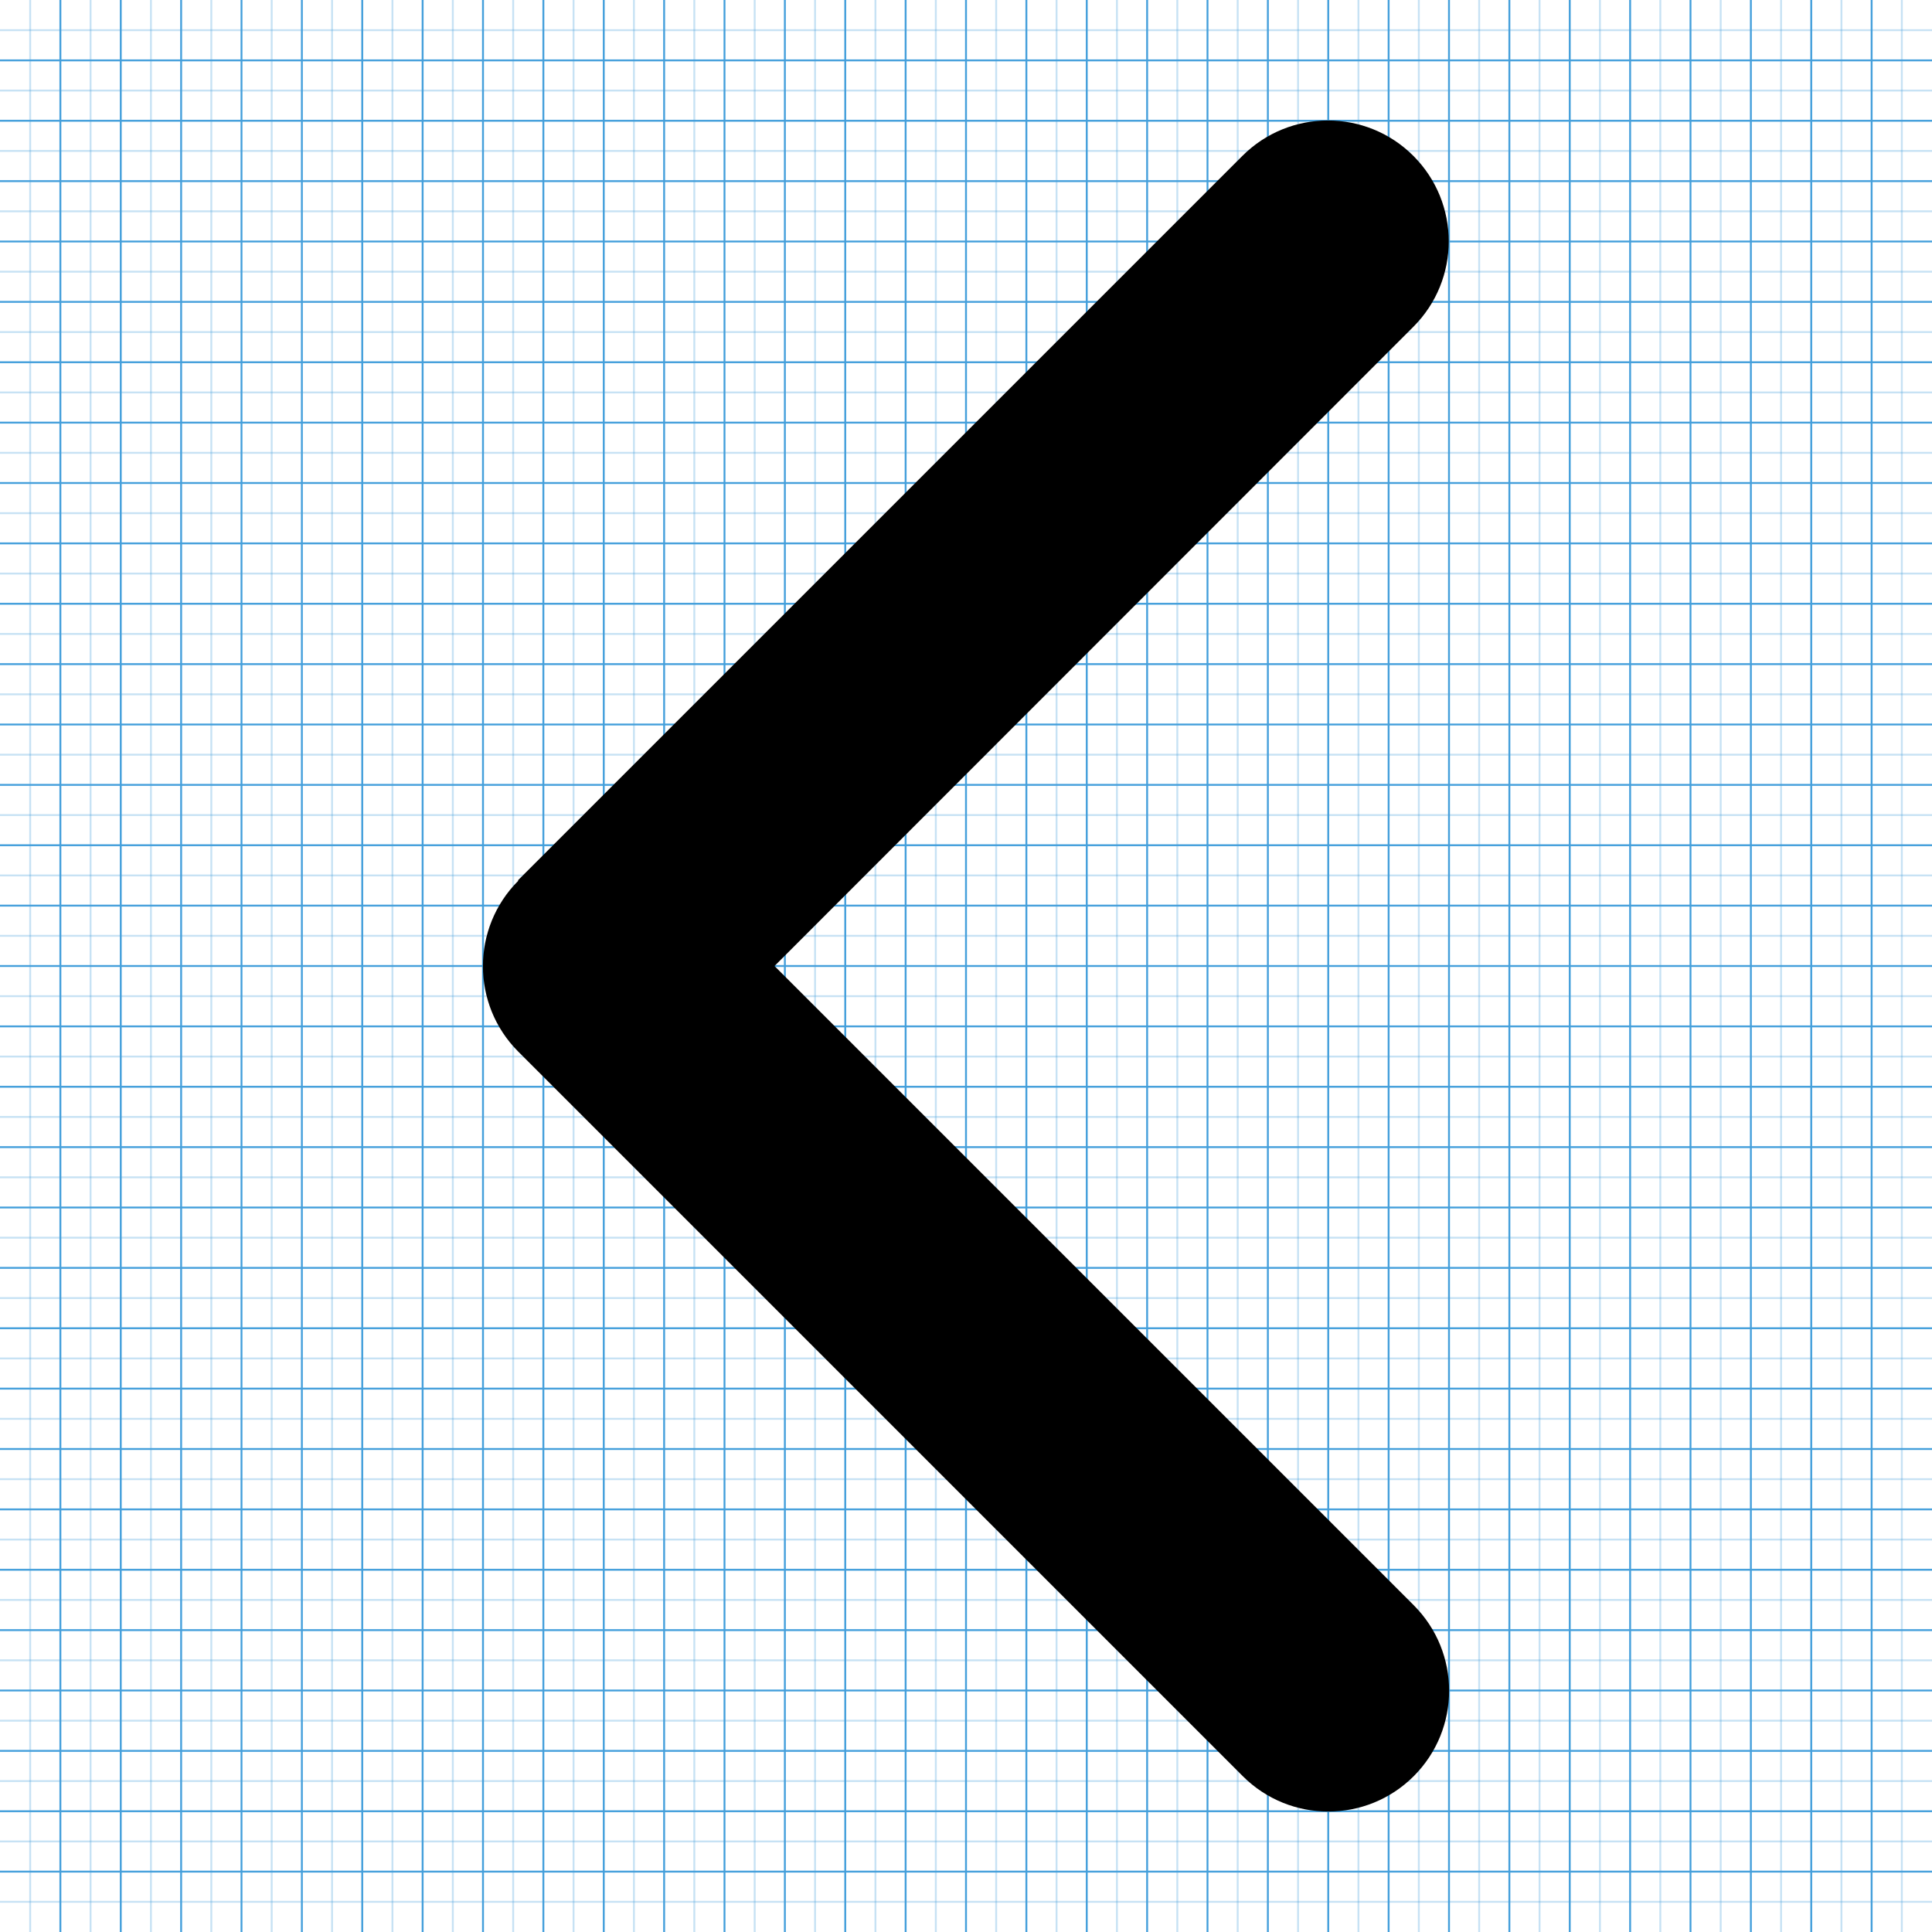
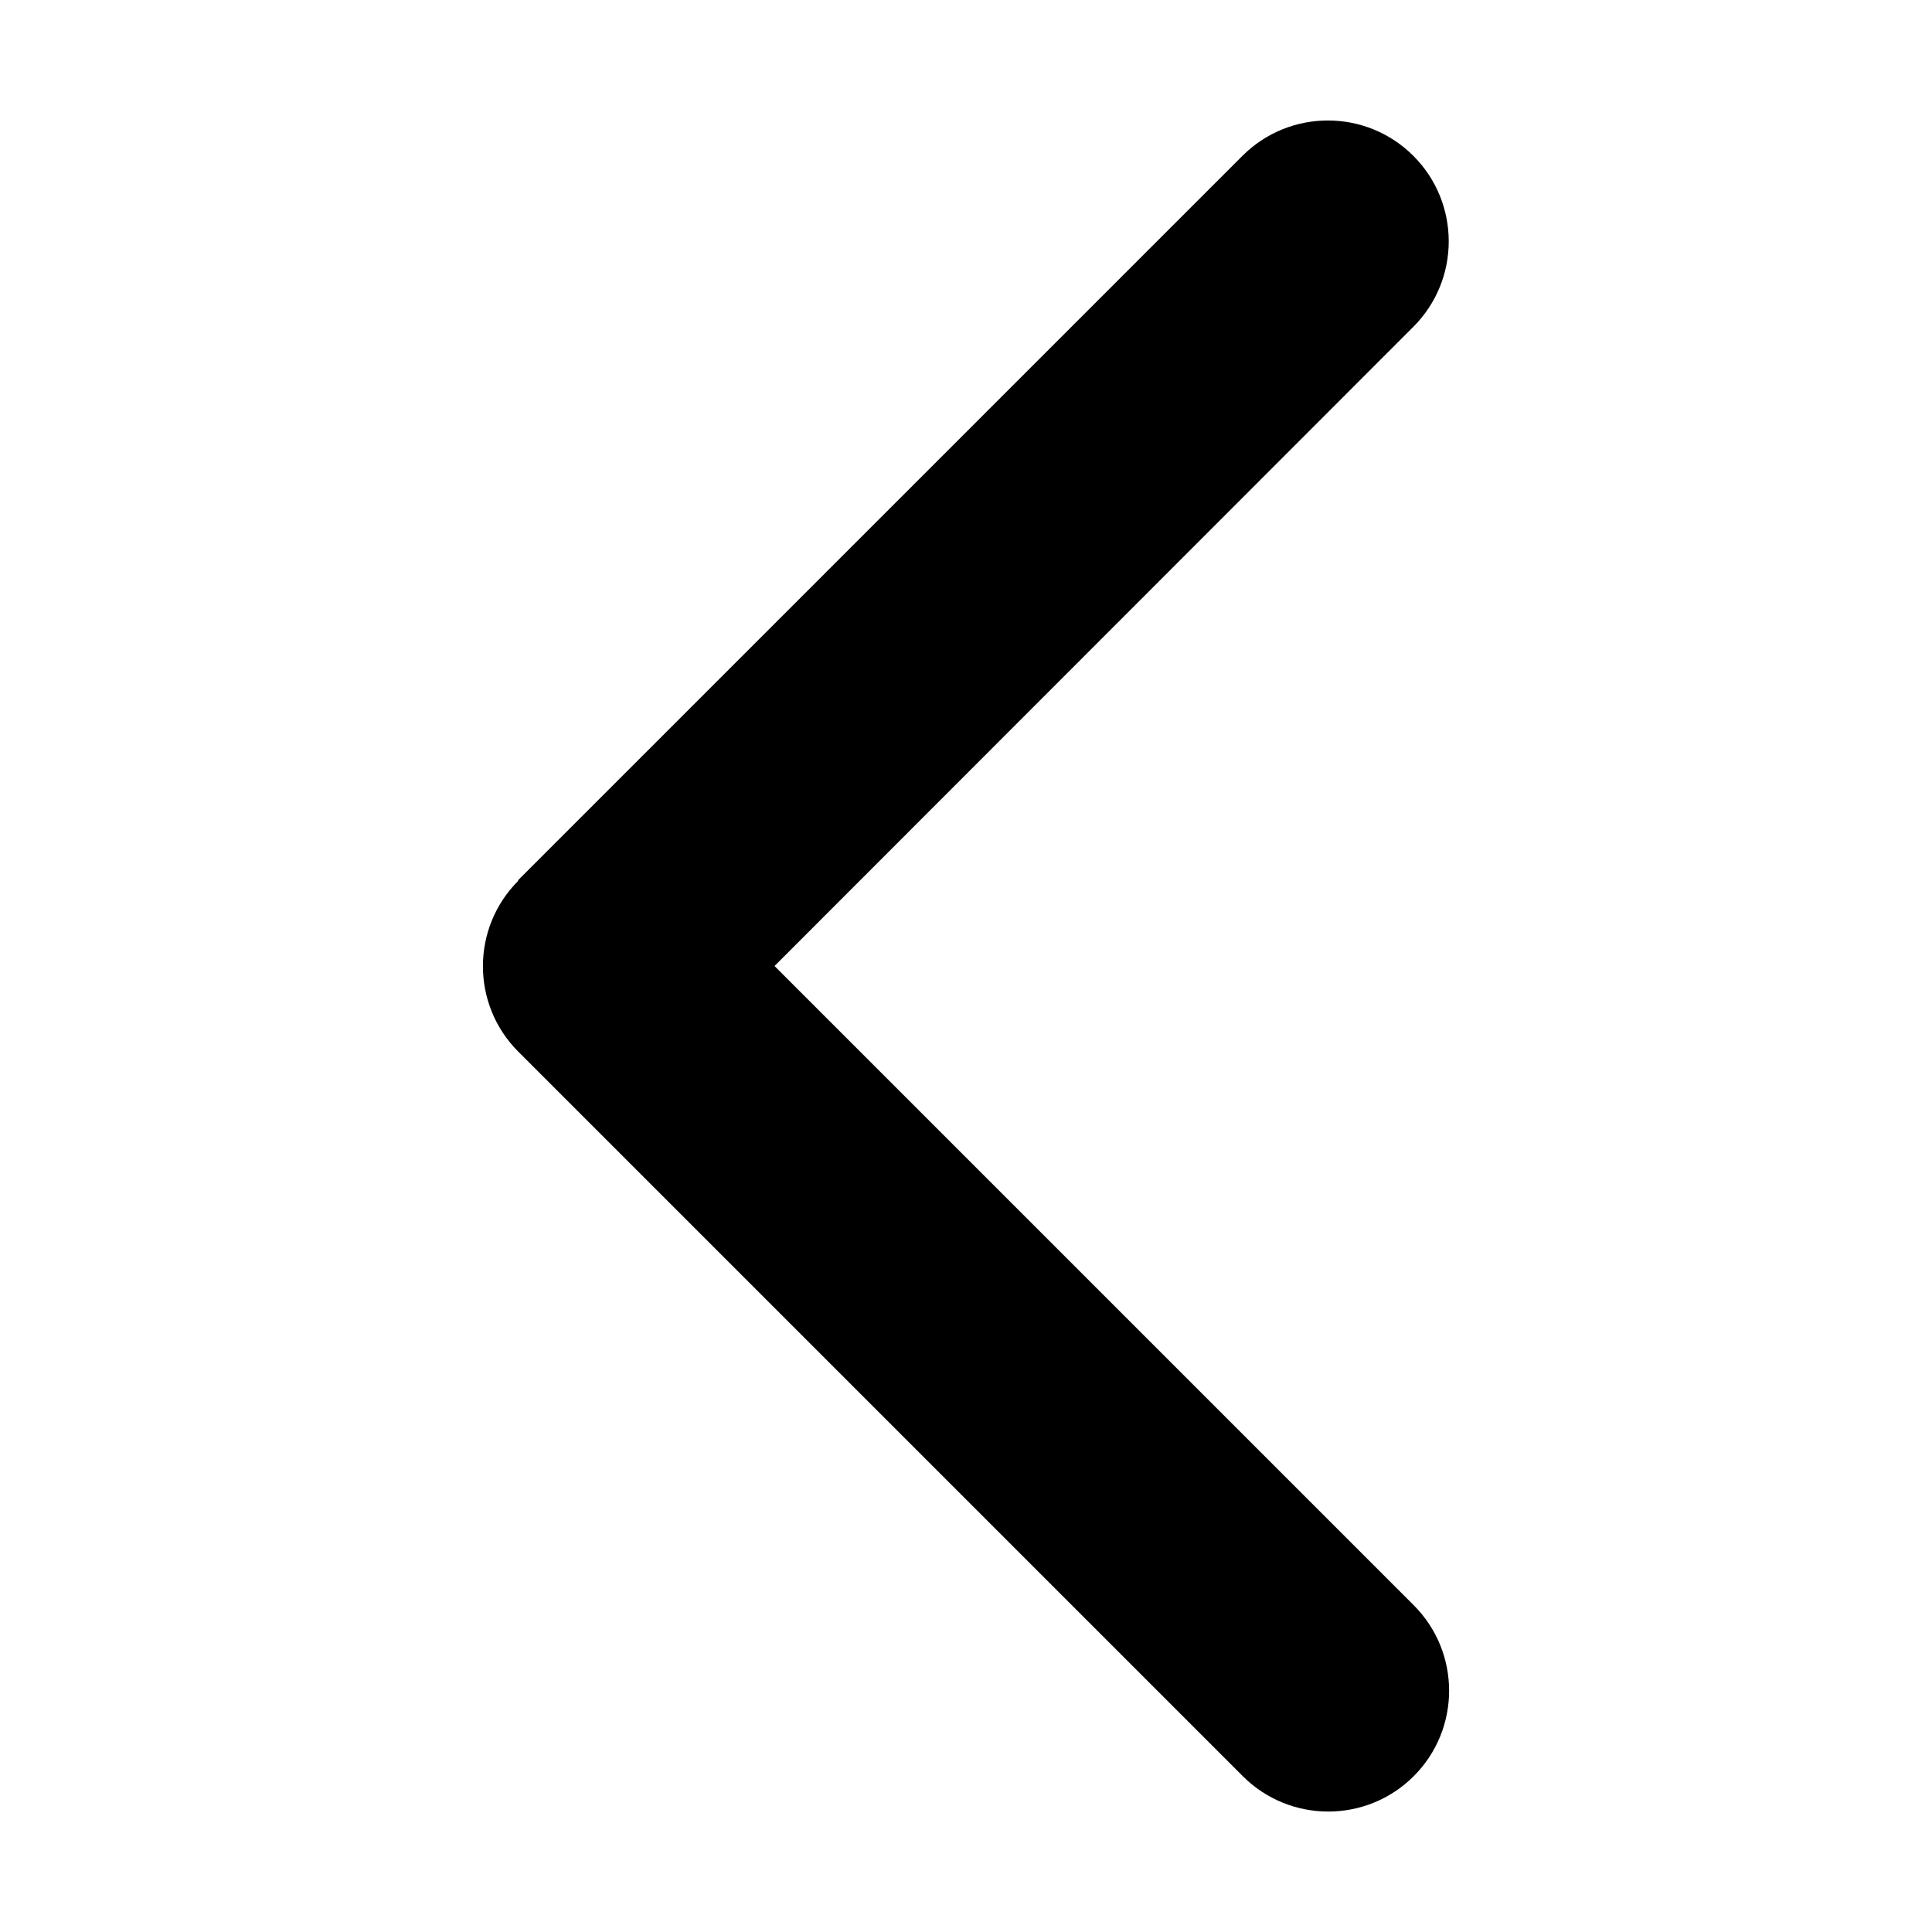
<svg xmlns="http://www.w3.org/2000/svg" version="1.1" width="1024" height="1024" viewBox="0 0 1024 1024">
-   <g id="icomoon-ignore">
-     <line stroke-width="1" x1="16" y1="0" x2="16" y2="1024" stroke="#449FDB" opacity="0.3" />
-     <line stroke-width="1" x1="32" y1="0" x2="32" y2="1024" stroke="#449FDB" opacity="1" />
-     <line stroke-width="1" x1="48" y1="0" x2="48" y2="1024" stroke="#449FDB" opacity="0.3" />
-     <line stroke-width="1" x1="64" y1="0" x2="64" y2="1024" stroke="#449FDB" opacity="1" />
-     <line stroke-width="1" x1="80" y1="0" x2="80" y2="1024" stroke="#449FDB" opacity="0.3" />
-     <line stroke-width="1" x1="96" y1="0" x2="96" y2="1024" stroke="#449FDB" opacity="1" />
-     <line stroke-width="1" x1="112" y1="0" x2="112" y2="1024" stroke="#449FDB" opacity="0.3" />
-     <line stroke-width="1" x1="128" y1="0" x2="128" y2="1024" stroke="#449FDB" opacity="1" />
-     <line stroke-width="1" x1="144" y1="0" x2="144" y2="1024" stroke="#449FDB" opacity="0.3" />
-     <line stroke-width="1" x1="160" y1="0" x2="160" y2="1024" stroke="#449FDB" opacity="1" />
-     <line stroke-width="1" x1="176" y1="0" x2="176" y2="1024" stroke="#449FDB" opacity="0.3" />
-     <line stroke-width="1" x1="192" y1="0" x2="192" y2="1024" stroke="#449FDB" opacity="1" />
-     <line stroke-width="1" x1="208" y1="0" x2="208" y2="1024" stroke="#449FDB" opacity="0.3" />
-     <line stroke-width="1" x1="224" y1="0" x2="224" y2="1024" stroke="#449FDB" opacity="1" />
-     <line stroke-width="1" x1="240" y1="0" x2="240" y2="1024" stroke="#449FDB" opacity="0.3" />
-     <line stroke-width="1" x1="256" y1="0" x2="256" y2="1024" stroke="#449FDB" opacity="1" />
-     <line stroke-width="1" x1="272" y1="0" x2="272" y2="1024" stroke="#449FDB" opacity="0.3" />
-     <line stroke-width="1" x1="288" y1="0" x2="288" y2="1024" stroke="#449FDB" opacity="1" />
-     <line stroke-width="1" x1="304" y1="0" x2="304" y2="1024" stroke="#449FDB" opacity="0.3" />
-     <line stroke-width="1" x1="320" y1="0" x2="320" y2="1024" stroke="#449FDB" opacity="1" />
-     <line stroke-width="1" x1="336" y1="0" x2="336" y2="1024" stroke="#449FDB" opacity="0.3" />
-     <line stroke-width="1" x1="352" y1="0" x2="352" y2="1024" stroke="#449FDB" opacity="1" />
-     <line stroke-width="1" x1="368" y1="0" x2="368" y2="1024" stroke="#449FDB" opacity="0.3" />
-     <line stroke-width="1" x1="384" y1="0" x2="384" y2="1024" stroke="#449FDB" opacity="1" />
-     <line stroke-width="1" x1="400" y1="0" x2="400" y2="1024" stroke="#449FDB" opacity="0.3" />
-     <line stroke-width="1" x1="416" y1="0" x2="416" y2="1024" stroke="#449FDB" opacity="1" />
-     <line stroke-width="1" x1="432" y1="0" x2="432" y2="1024" stroke="#449FDB" opacity="0.3" />
-     <line stroke-width="1" x1="448" y1="0" x2="448" y2="1024" stroke="#449FDB" opacity="1" />
-     <line stroke-width="1" x1="464" y1="0" x2="464" y2="1024" stroke="#449FDB" opacity="0.3" />
-     <line stroke-width="1" x1="480" y1="0" x2="480" y2="1024" stroke="#449FDB" opacity="1" />
-     <line stroke-width="1" x1="496" y1="0" x2="496" y2="1024" stroke="#449FDB" opacity="0.3" />
-     <line stroke-width="1" x1="512" y1="0" x2="512" y2="1024" stroke="#449FDB" opacity="1" />
-     <line stroke-width="1" x1="528" y1="0" x2="528" y2="1024" stroke="#449FDB" opacity="0.3" />
-     <line stroke-width="1" x1="544" y1="0" x2="544" y2="1024" stroke="#449FDB" opacity="1" />
-     <line stroke-width="1" x1="560" y1="0" x2="560" y2="1024" stroke="#449FDB" opacity="0.3" />
-     <line stroke-width="1" x1="576" y1="0" x2="576" y2="1024" stroke="#449FDB" opacity="1" />
-     <line stroke-width="1" x1="592" y1="0" x2="592" y2="1024" stroke="#449FDB" opacity="0.3" />
-     <line stroke-width="1" x1="608" y1="0" x2="608" y2="1024" stroke="#449FDB" opacity="1" />
-     <line stroke-width="1" x1="624" y1="0" x2="624" y2="1024" stroke="#449FDB" opacity="0.3" />
-     <line stroke-width="1" x1="640" y1="0" x2="640" y2="1024" stroke="#449FDB" opacity="1" />
-     <line stroke-width="1" x1="656" y1="0" x2="656" y2="1024" stroke="#449FDB" opacity="0.3" />
-     <line stroke-width="1" x1="672" y1="0" x2="672" y2="1024" stroke="#449FDB" opacity="1" />
-     <line stroke-width="1" x1="688" y1="0" x2="688" y2="1024" stroke="#449FDB" opacity="0.3" />
-     <line stroke-width="1" x1="704" y1="0" x2="704" y2="1024" stroke="#449FDB" opacity="1" />
-     <line stroke-width="1" x1="720" y1="0" x2="720" y2="1024" stroke="#449FDB" opacity="0.3" />
-     <line stroke-width="1" x1="736" y1="0" x2="736" y2="1024" stroke="#449FDB" opacity="1" />
-     <line stroke-width="1" x1="752" y1="0" x2="752" y2="1024" stroke="#449FDB" opacity="0.3" />
-     <line stroke-width="1" x1="768" y1="0" x2="768" y2="1024" stroke="#449FDB" opacity="1" />
-     <line stroke-width="1" x1="784" y1="0" x2="784" y2="1024" stroke="#449FDB" opacity="0.3" />
-     <line stroke-width="1" x1="800" y1="0" x2="800" y2="1024" stroke="#449FDB" opacity="1" />
-     <line stroke-width="1" x1="816" y1="0" x2="816" y2="1024" stroke="#449FDB" opacity="0.3" />
-     <line stroke-width="1" x1="832" y1="0" x2="832" y2="1024" stroke="#449FDB" opacity="1" />
-     <line stroke-width="1" x1="848" y1="0" x2="848" y2="1024" stroke="#449FDB" opacity="0.3" />
-     <line stroke-width="1" x1="864" y1="0" x2="864" y2="1024" stroke="#449FDB" opacity="1" />
-     <line stroke-width="1" x1="880" y1="0" x2="880" y2="1024" stroke="#449FDB" opacity="0.3" />
-     <line stroke-width="1" x1="896" y1="0" x2="896" y2="1024" stroke="#449FDB" opacity="1" />
-     <line stroke-width="1" x1="912" y1="0" x2="912" y2="1024" stroke="#449FDB" opacity="0.3" />
-     <line stroke-width="1" x1="928" y1="0" x2="928" y2="1024" stroke="#449FDB" opacity="1" />
-     <line stroke-width="1" x1="944" y1="0" x2="944" y2="1024" stroke="#449FDB" opacity="0.3" />
-     <line stroke-width="1" x1="960" y1="0" x2="960" y2="1024" stroke="#449FDB" opacity="1" />
-     <line stroke-width="1" x1="976" y1="0" x2="976" y2="1024" stroke="#449FDB" opacity="0.3" />
-     <line stroke-width="1" x1="992" y1="0" x2="992" y2="1024" stroke="#449FDB" opacity="1" />
-     <line stroke-width="1" x1="1008" y1="0" x2="1008" y2="1024" stroke="#449FDB" opacity="0.3" />
-     <line stroke-width="1" x1="0" y1="16" x2="1024" y2="16" stroke="#449FDB" opacity="0.3" />
-     <line stroke-width="1" x1="0" y1="32" x2="1024" y2="32" stroke="#449FDB" opacity="1" />
-     <line stroke-width="1" x1="0" y1="48" x2="1024" y2="48" stroke="#449FDB" opacity="0.3" />
-     <line stroke-width="1" x1="0" y1="64" x2="1024" y2="64" stroke="#449FDB" opacity="1" />
-     <line stroke-width="1" x1="0" y1="80" x2="1024" y2="80" stroke="#449FDB" opacity="0.3" />
-     <line stroke-width="1" x1="0" y1="96" x2="1024" y2="96" stroke="#449FDB" opacity="1" />
-     <line stroke-width="1" x1="0" y1="112" x2="1024" y2="112" stroke="#449FDB" opacity="0.3" />
-     <line stroke-width="1" x1="0" y1="128" x2="1024" y2="128" stroke="#449FDB" opacity="1" />
-     <line stroke-width="1" x1="0" y1="144" x2="1024" y2="144" stroke="#449FDB" opacity="0.3" />
-     <line stroke-width="1" x1="0" y1="160" x2="1024" y2="160" stroke="#449FDB" opacity="1" />
-     <line stroke-width="1" x1="0" y1="176" x2="1024" y2="176" stroke="#449FDB" opacity="0.3" />
-     <line stroke-width="1" x1="0" y1="192" x2="1024" y2="192" stroke="#449FDB" opacity="1" />
-     <line stroke-width="1" x1="0" y1="208" x2="1024" y2="208" stroke="#449FDB" opacity="0.3" />
-     <line stroke-width="1" x1="0" y1="224" x2="1024" y2="224" stroke="#449FDB" opacity="1" />
-     <line stroke-width="1" x1="0" y1="240" x2="1024" y2="240" stroke="#449FDB" opacity="0.3" />
-     <line stroke-width="1" x1="0" y1="256" x2="1024" y2="256" stroke="#449FDB" opacity="1" />
-     <line stroke-width="1" x1="0" y1="272" x2="1024" y2="272" stroke="#449FDB" opacity="0.3" />
-     <line stroke-width="1" x1="0" y1="288" x2="1024" y2="288" stroke="#449FDB" opacity="1" />
-     <line stroke-width="1" x1="0" y1="304" x2="1024" y2="304" stroke="#449FDB" opacity="0.3" />
-     <line stroke-width="1" x1="0" y1="320" x2="1024" y2="320" stroke="#449FDB" opacity="1" />
-     <line stroke-width="1" x1="0" y1="336" x2="1024" y2="336" stroke="#449FDB" opacity="0.3" />
-     <line stroke-width="1" x1="0" y1="352" x2="1024" y2="352" stroke="#449FDB" opacity="1" />
-     <line stroke-width="1" x1="0" y1="368" x2="1024" y2="368" stroke="#449FDB" opacity="0.3" />
-     <line stroke-width="1" x1="0" y1="384" x2="1024" y2="384" stroke="#449FDB" opacity="1" />
-     <line stroke-width="1" x1="0" y1="400" x2="1024" y2="400" stroke="#449FDB" opacity="0.3" />
-     <line stroke-width="1" x1="0" y1="416" x2="1024" y2="416" stroke="#449FDB" opacity="1" />
-     <line stroke-width="1" x1="0" y1="432" x2="1024" y2="432" stroke="#449FDB" opacity="0.3" />
-     <line stroke-width="1" x1="0" y1="448" x2="1024" y2="448" stroke="#449FDB" opacity="1" />
-     <line stroke-width="1" x1="0" y1="464" x2="1024" y2="464" stroke="#449FDB" opacity="0.3" />
-     <line stroke-width="1" x1="0" y1="480" x2="1024" y2="480" stroke="#449FDB" opacity="1" />
-     <line stroke-width="1" x1="0" y1="496" x2="1024" y2="496" stroke="#449FDB" opacity="0.3" />
-     <line stroke-width="1" x1="0" y1="512" x2="1024" y2="512" stroke="#449FDB" opacity="1" />
-     <line stroke-width="1" x1="0" y1="528" x2="1024" y2="528" stroke="#449FDB" opacity="0.3" />
-     <line stroke-width="1" x1="0" y1="544" x2="1024" y2="544" stroke="#449FDB" opacity="1" />
-     <line stroke-width="1" x1="0" y1="560" x2="1024" y2="560" stroke="#449FDB" opacity="0.3" />
-     <line stroke-width="1" x1="0" y1="576" x2="1024" y2="576" stroke="#449FDB" opacity="1" />
-     <line stroke-width="1" x1="0" y1="592" x2="1024" y2="592" stroke="#449FDB" opacity="0.3" />
-     <line stroke-width="1" x1="0" y1="608" x2="1024" y2="608" stroke="#449FDB" opacity="1" />
-     <line stroke-width="1" x1="0" y1="624" x2="1024" y2="624" stroke="#449FDB" opacity="0.3" />
-     <line stroke-width="1" x1="0" y1="640" x2="1024" y2="640" stroke="#449FDB" opacity="1" />
-     <line stroke-width="1" x1="0" y1="656" x2="1024" y2="656" stroke="#449FDB" opacity="0.3" />
-     <line stroke-width="1" x1="0" y1="672" x2="1024" y2="672" stroke="#449FDB" opacity="1" />
-     <line stroke-width="1" x1="0" y1="688" x2="1024" y2="688" stroke="#449FDB" opacity="0.3" />
-     <line stroke-width="1" x1="0" y1="704" x2="1024" y2="704" stroke="#449FDB" opacity="1" />
-     <line stroke-width="1" x1="0" y1="720" x2="1024" y2="720" stroke="#449FDB" opacity="0.3" />
-     <line stroke-width="1" x1="0" y1="736" x2="1024" y2="736" stroke="#449FDB" opacity="1" />
-     <line stroke-width="1" x1="0" y1="752" x2="1024" y2="752" stroke="#449FDB" opacity="0.3" />
-     <line stroke-width="1" x1="0" y1="768" x2="1024" y2="768" stroke="#449FDB" opacity="1" />
-     <line stroke-width="1" x1="0" y1="784" x2="1024" y2="784" stroke="#449FDB" opacity="0.3" />
-     <line stroke-width="1" x1="0" y1="800" x2="1024" y2="800" stroke="#449FDB" opacity="1" />
-     <line stroke-width="1" x1="0" y1="816" x2="1024" y2="816" stroke="#449FDB" opacity="0.3" />
-     <line stroke-width="1" x1="0" y1="832" x2="1024" y2="832" stroke="#449FDB" opacity="1" />
-     <line stroke-width="1" x1="0" y1="848" x2="1024" y2="848" stroke="#449FDB" opacity="0.3" />
-     <line stroke-width="1" x1="0" y1="864" x2="1024" y2="864" stroke="#449FDB" opacity="1" />
-     <line stroke-width="1" x1="0" y1="880" x2="1024" y2="880" stroke="#449FDB" opacity="0.3" />
-     <line stroke-width="1" x1="0" y1="896" x2="1024" y2="896" stroke="#449FDB" opacity="1" />
-     <line stroke-width="1" x1="0" y1="912" x2="1024" y2="912" stroke="#449FDB" opacity="0.3" />
-     <line stroke-width="1" x1="0" y1="928" x2="1024" y2="928" stroke="#449FDB" opacity="1" />
-     <line stroke-width="1" x1="0" y1="944" x2="1024" y2="944" stroke="#449FDB" opacity="0.3" />
-     <line stroke-width="1" x1="0" y1="960" x2="1024" y2="960" stroke="#449FDB" opacity="1" />
-     <line stroke-width="1" x1="0" y1="976" x2="1024" y2="976" stroke="#449FDB" opacity="0.3" />
-     <line stroke-width="1" x1="0" y1="992" x2="1024" y2="992" stroke="#449FDB" opacity="1" />
-     <line stroke-width="1" x1="0" y1="1008" x2="1024" y2="1008" stroke="#449FDB" opacity="0.3" />
-   </g>
  <path fill="#000" d="M274.708 466.808c-25 25-25 65.6 0 90.6l384 384c25 25 65.6 25 90.6 0s25-65.6 0-90.6l-338.8-338.8 338.6-338.8c25-25 25-65.6 0-90.6s-65.6-25-90.6 0l-384 384z" />
</svg>
